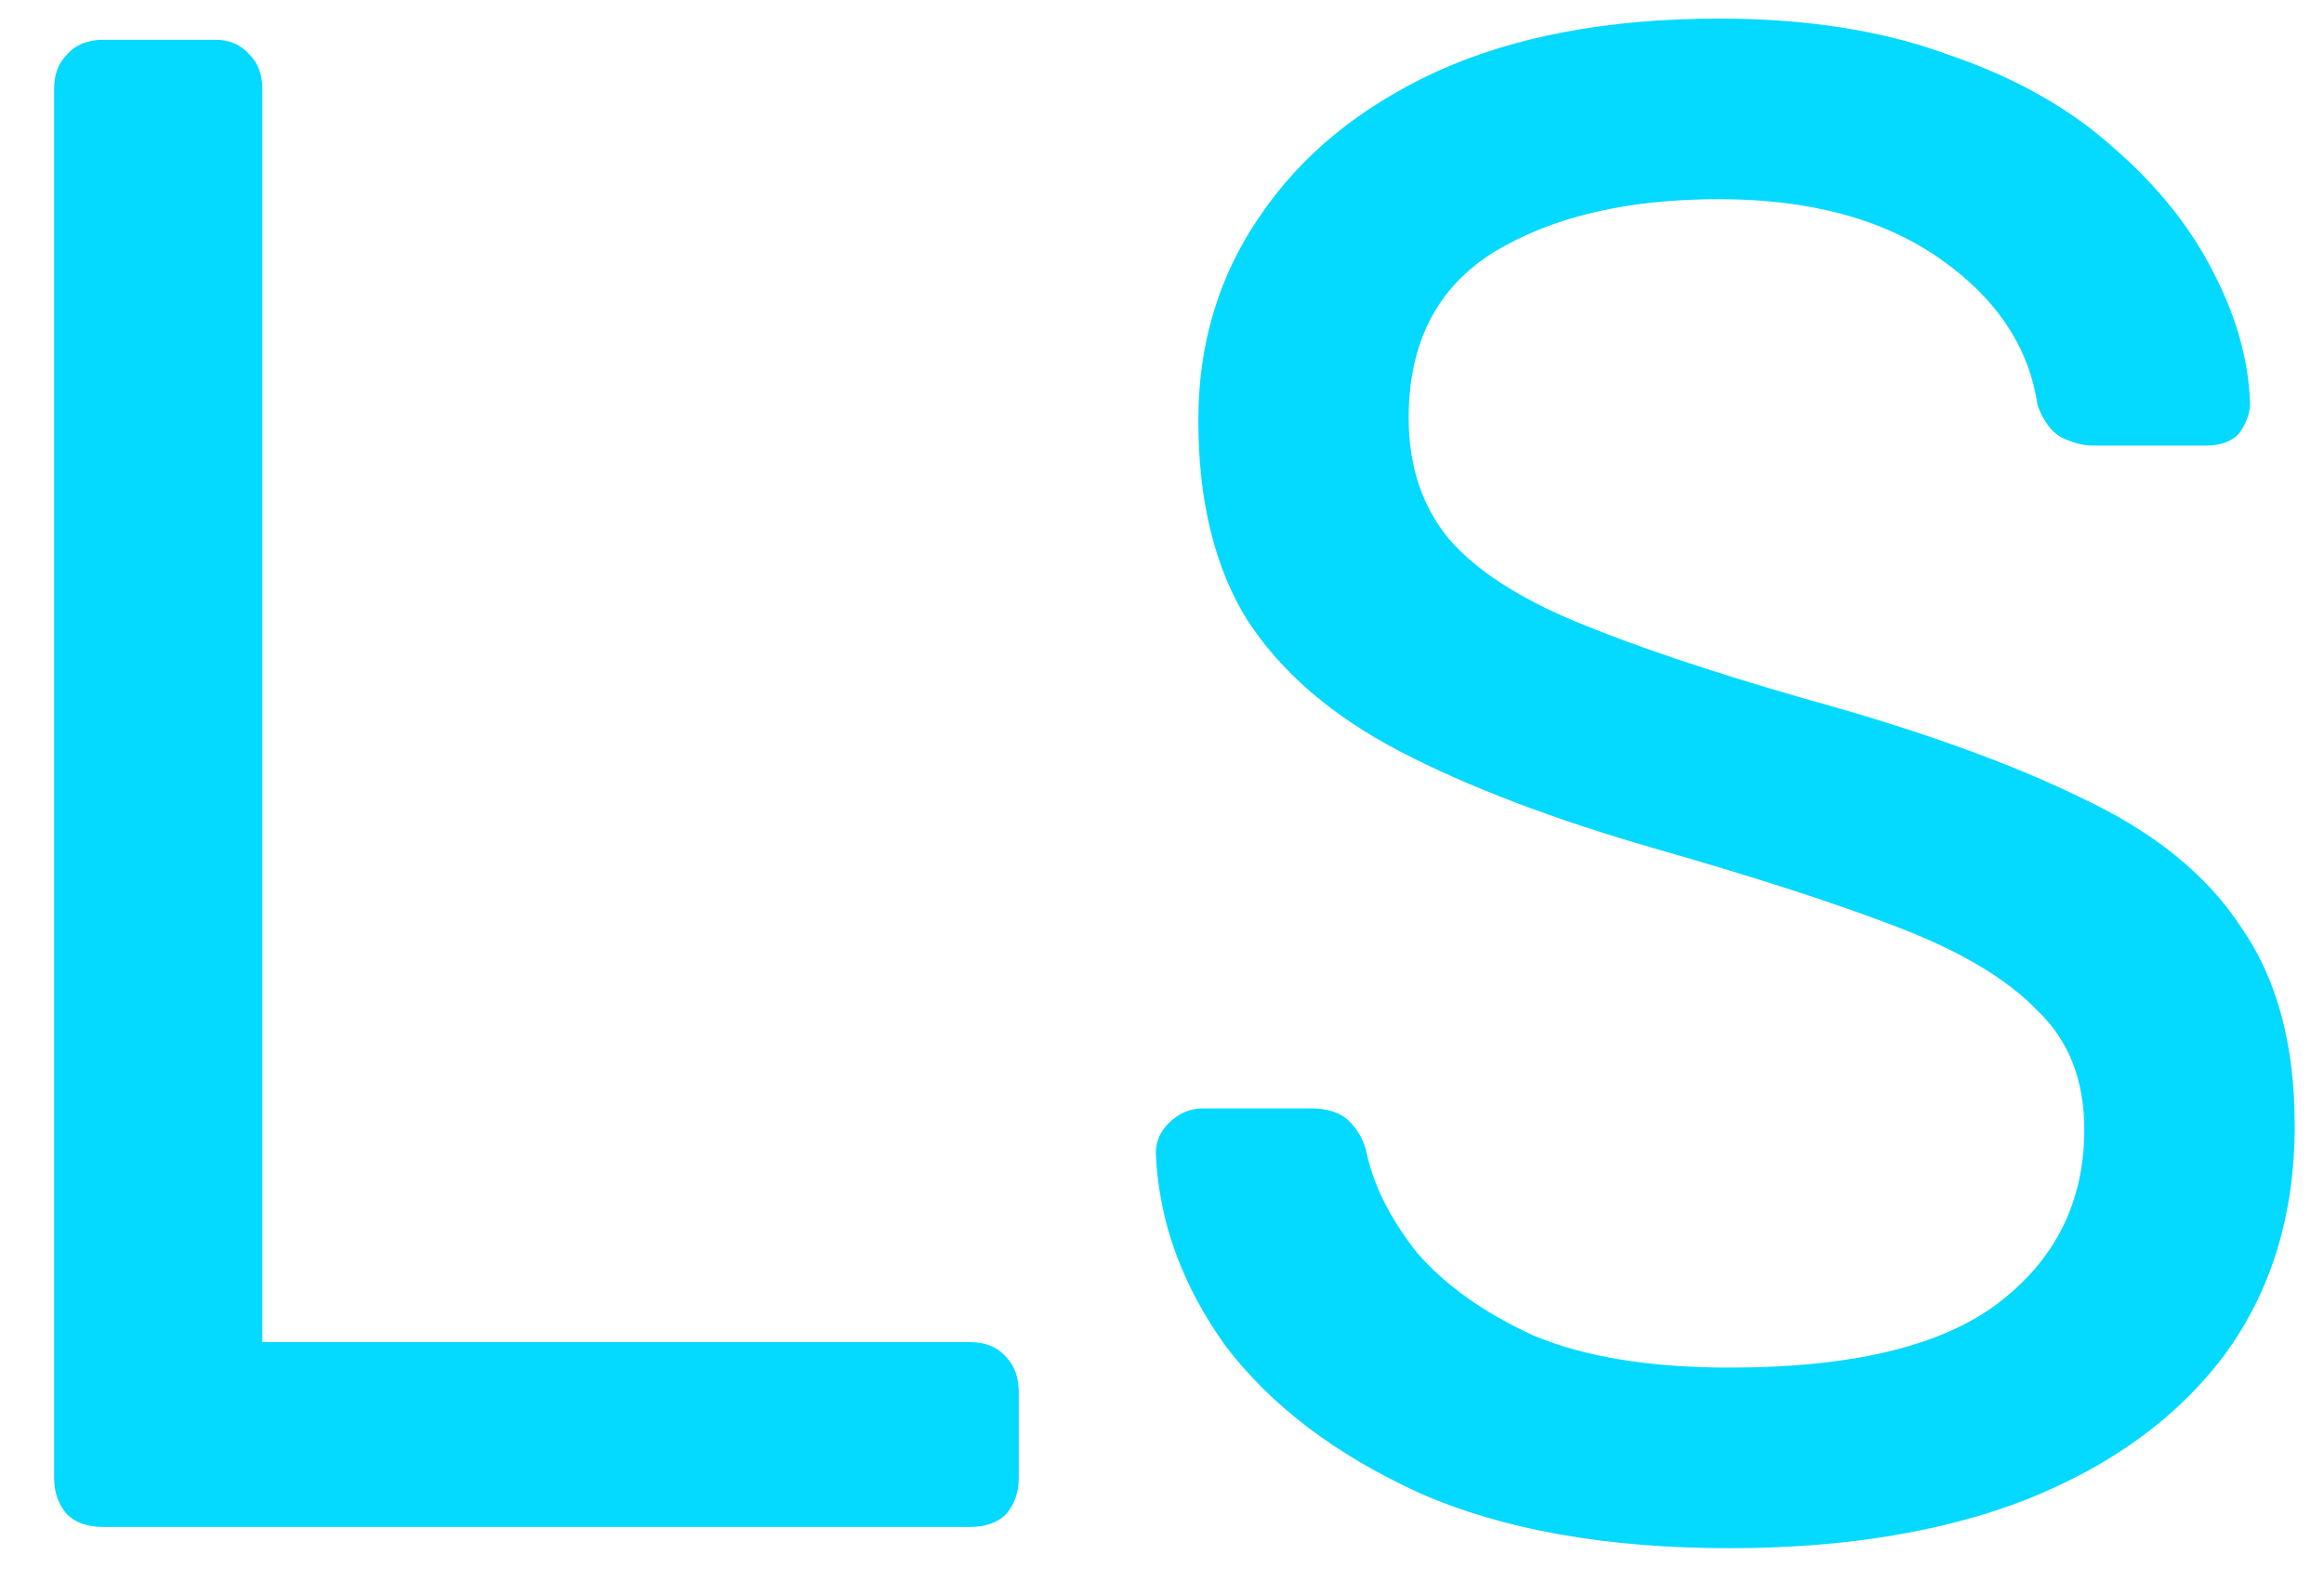
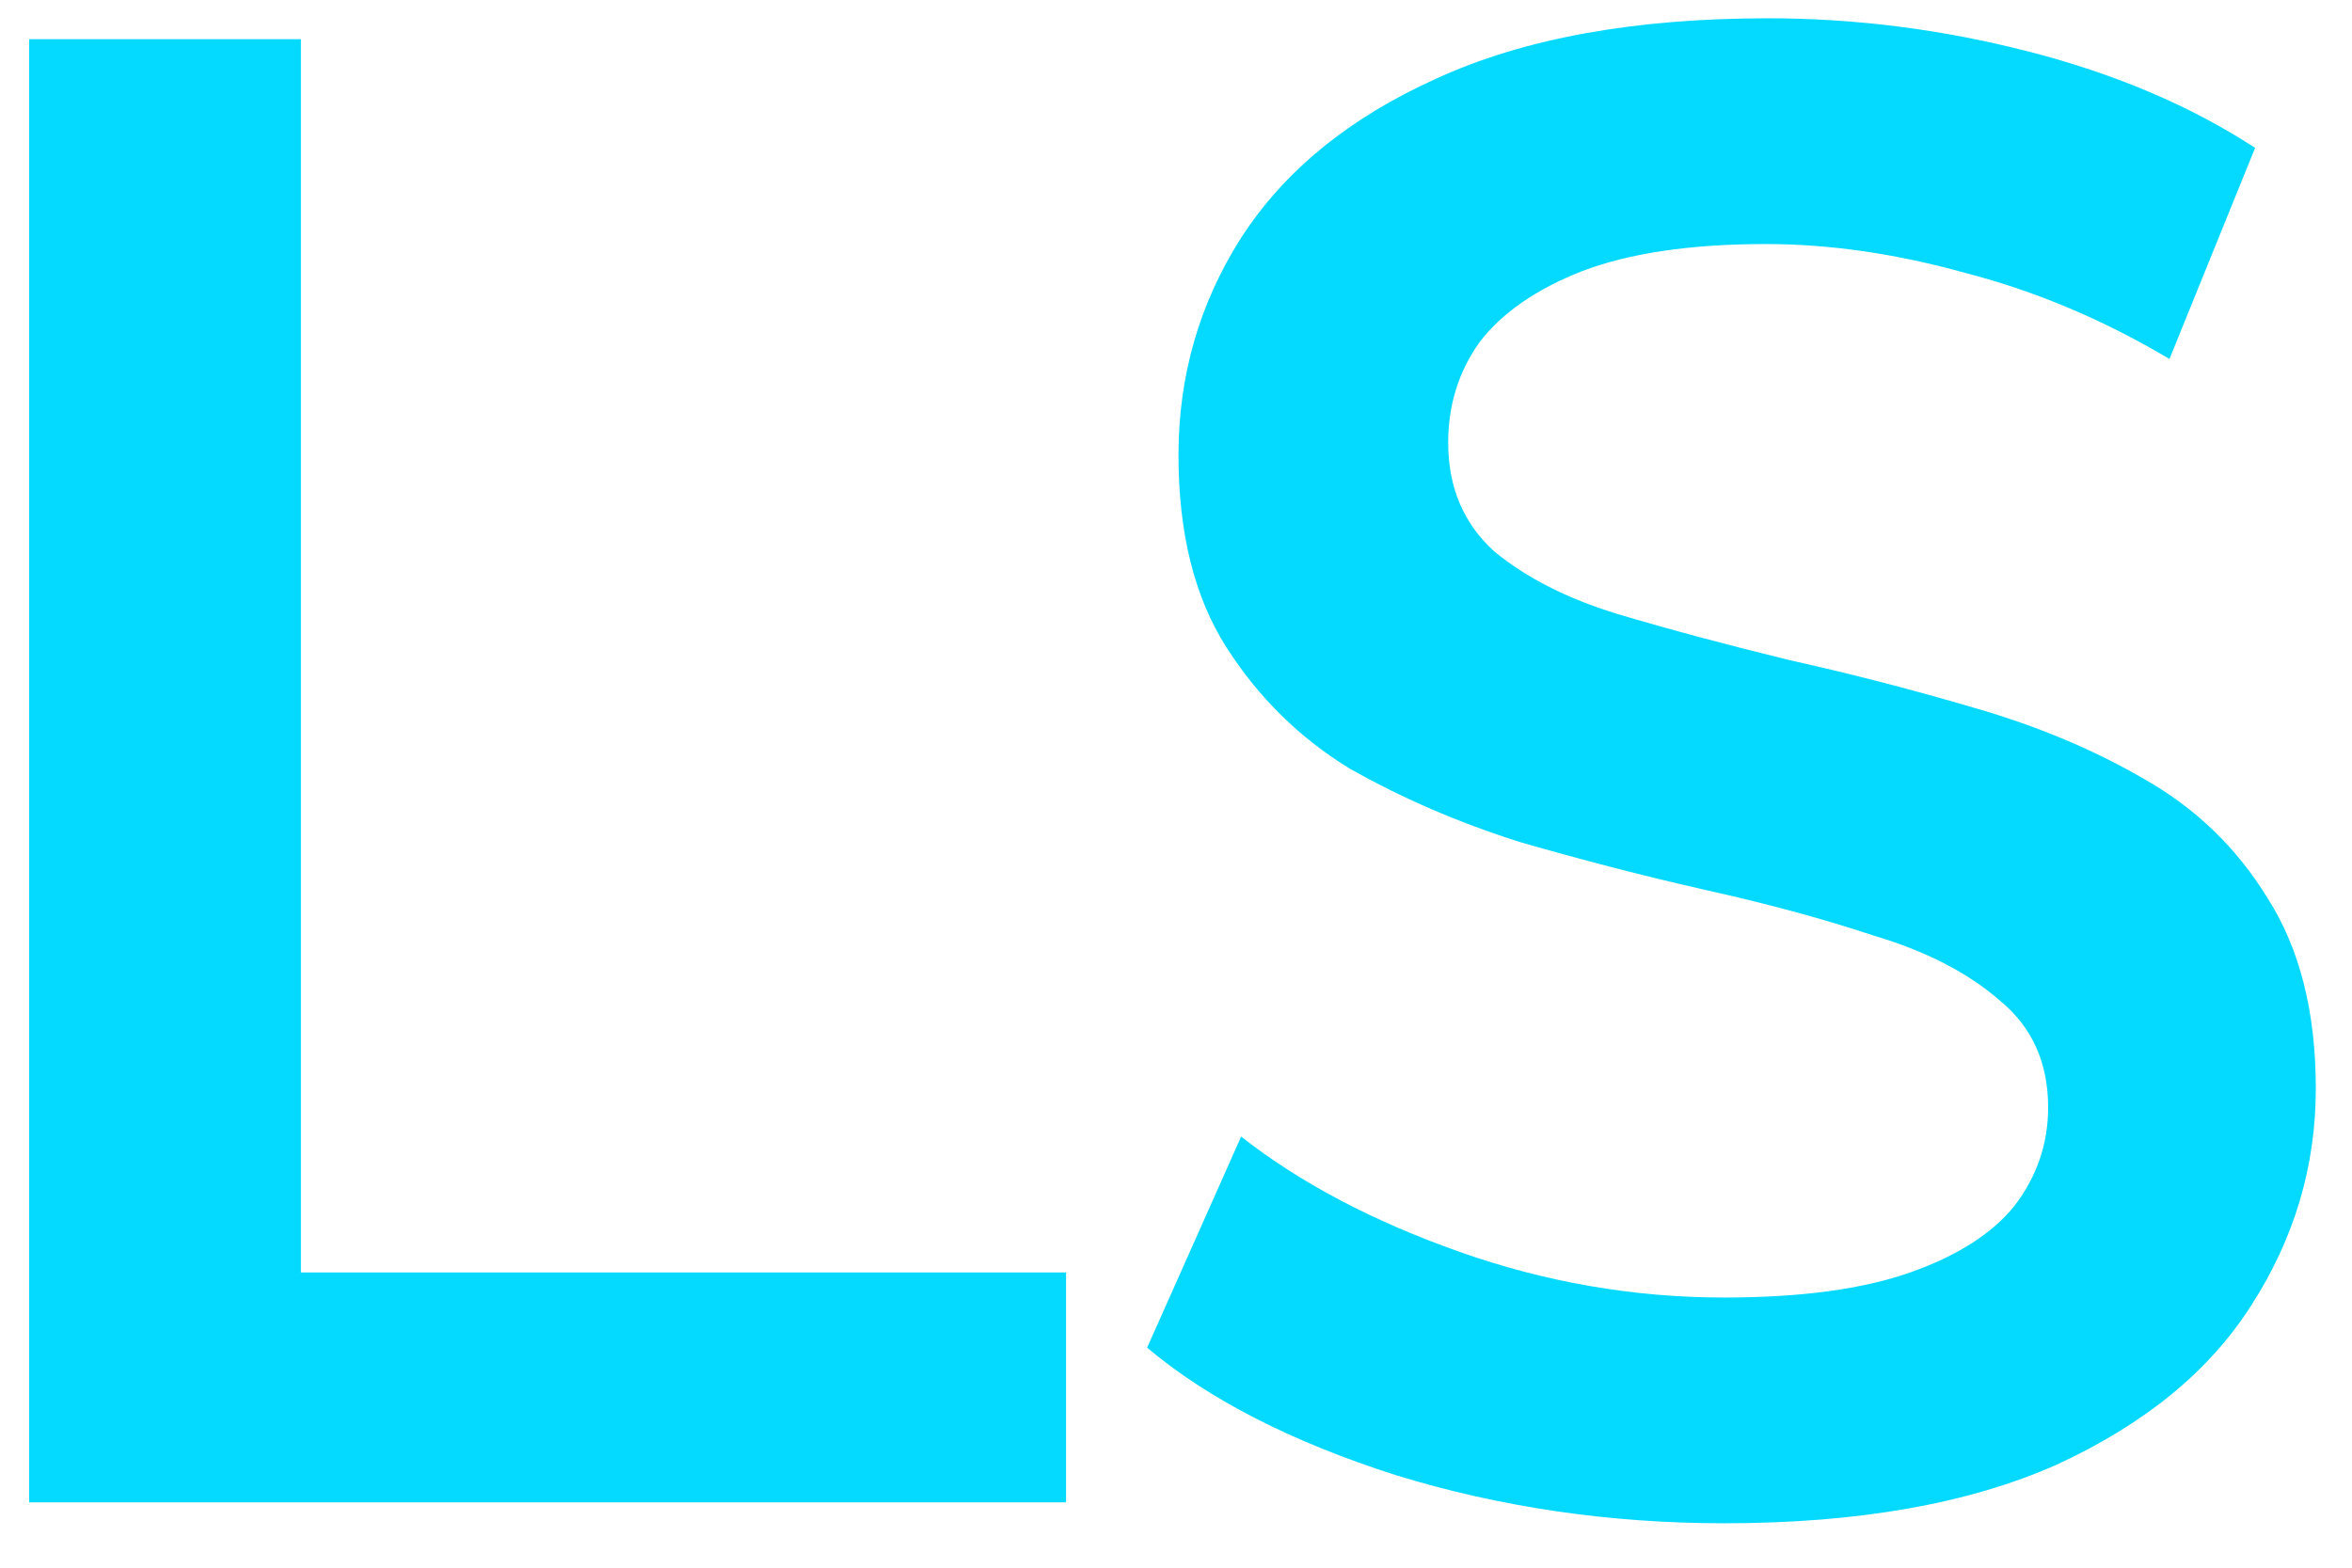
- <svg xmlns="http://www.w3.org/2000/svg" width="35" height="24" viewBox="0 0 35 24" fill="none">
-   <path d="M1.551 23C1.317 23 1.135 22.936 1.007 22.808C0.879 22.659 0.815 22.477 0.815 22.264V1.336C0.815 1.123 0.879 0.952 1.007 0.824C1.135 0.675 1.317 0.6 1.551 0.6H3.247C3.461 0.6 3.631 0.675 3.759 0.824C3.887 0.952 3.951 1.123 3.951 1.336V20.216H14.607C14.842 20.216 15.023 20.291 15.151 20.44C15.279 20.568 15.343 20.749 15.343 20.984V22.264C15.343 22.477 15.279 22.659 15.151 22.808C15.023 22.936 14.842 23 14.607 23H1.551ZM26.047 23.32C24.191 23.32 22.633 23.043 21.375 22.488C20.116 21.912 19.145 21.176 18.462 20.28C17.801 19.363 17.449 18.392 17.407 17.368C17.407 17.197 17.471 17.048 17.599 16.92C17.748 16.771 17.919 16.696 18.11 16.696H19.742C19.998 16.696 20.191 16.76 20.319 16.888C20.447 17.016 20.532 17.165 20.575 17.336C20.681 17.848 20.937 18.36 21.343 18.872C21.769 19.363 22.356 19.779 23.102 20.12C23.87 20.44 24.852 20.6 26.047 20.6C27.881 20.6 29.225 20.28 30.078 19.64C30.953 18.979 31.39 18.104 31.39 17.016C31.39 16.269 31.156 15.672 30.686 15.224C30.238 14.755 29.545 14.339 28.607 13.976C27.668 13.613 26.452 13.219 24.959 12.792C23.401 12.344 22.11 11.853 21.087 11.32C20.062 10.787 19.294 10.125 18.782 9.336C18.292 8.547 18.047 7.544 18.047 6.328C18.047 5.176 18.356 4.152 18.974 3.256C19.593 2.339 20.479 1.613 21.631 1.08C22.804 0.547 24.223 0.28 25.887 0.28C27.209 0.28 28.361 0.461 29.343 0.824C30.345 1.165 31.177 1.635 31.838 2.232C32.5 2.808 33.001 3.437 33.343 4.12C33.684 4.781 33.865 5.432 33.886 6.072C33.886 6.221 33.833 6.371 33.727 6.52C33.62 6.648 33.449 6.712 33.215 6.712H31.518C31.369 6.712 31.209 6.669 31.038 6.584C30.889 6.499 30.772 6.339 30.686 6.104C30.558 5.229 30.068 4.493 29.215 3.896C28.361 3.299 27.252 3 25.887 3C24.5 3 23.369 3.267 22.494 3.8C21.641 4.333 21.215 5.165 21.215 6.296C21.215 7.021 21.417 7.629 21.823 8.12C22.228 8.589 22.868 9.005 23.742 9.368C24.617 9.731 25.759 10.115 27.166 10.52C28.873 10.989 30.27 11.491 31.358 12.024C32.447 12.536 33.246 13.187 33.758 13.976C34.292 14.744 34.559 15.736 34.559 16.952C34.559 18.296 34.206 19.448 33.502 20.408C32.798 21.347 31.806 22.072 30.526 22.584C29.268 23.075 27.774 23.32 26.047 23.32Z" fill="#04D9FF" />
+ <svg xmlns="http://www.w3.org/2000/svg" width="36" height="24" viewBox="0 0 36 24" fill="none">
+   <path d="M0.446 23V0.6H4.606V19.48H16.317V23H0.446ZM26.39 23.32C24.64 23.32 22.965 23.075 21.366 22.584C19.765 22.072 18.496 21.421 17.558 20.632L18.997 17.4C19.893 18.104 21.003 18.691 22.326 19.16C23.648 19.629 25.003 19.864 26.39 19.864C27.563 19.864 28.512 19.736 29.238 19.48C29.963 19.224 30.496 18.883 30.837 18.456C31.179 18.008 31.349 17.507 31.349 16.952C31.349 16.269 31.104 15.725 30.613 15.32C30.123 14.893 29.483 14.563 28.694 14.328C27.925 14.072 27.061 13.837 26.102 13.624C25.163 13.411 24.213 13.165 23.253 12.888C22.315 12.589 21.451 12.216 20.662 11.768C19.893 11.299 19.264 10.68 18.773 9.912C18.283 9.144 18.038 8.163 18.038 6.968C18.038 5.752 18.358 4.643 18.997 3.64C19.659 2.616 20.651 1.805 21.974 1.208C23.317 0.589 25.014 0.28 27.061 0.28C28.405 0.28 29.739 0.451 31.061 0.792C32.384 1.133 33.536 1.624 34.517 2.264L33.206 5.496C32.203 4.899 31.168 4.461 30.102 4.184C29.035 3.885 28.011 3.736 27.029 3.736C25.878 3.736 24.939 3.875 24.213 4.152C23.509 4.429 22.987 4.792 22.645 5.24C22.326 5.688 22.166 6.2 22.166 6.776C22.166 7.459 22.4 8.013 22.869 8.44C23.36 8.845 23.989 9.165 24.758 9.4C25.547 9.635 26.422 9.869 27.381 10.104C28.341 10.317 29.291 10.563 30.23 10.84C31.189 11.117 32.053 11.48 32.822 11.928C33.611 12.376 34.24 12.984 34.709 13.752C35.2 14.52 35.446 15.491 35.446 16.664C35.446 17.859 35.115 18.968 34.453 19.992C33.813 20.995 32.822 21.805 31.477 22.424C30.134 23.021 28.438 23.32 26.39 23.32Z" fill="#04D9FF" />
</svg>
